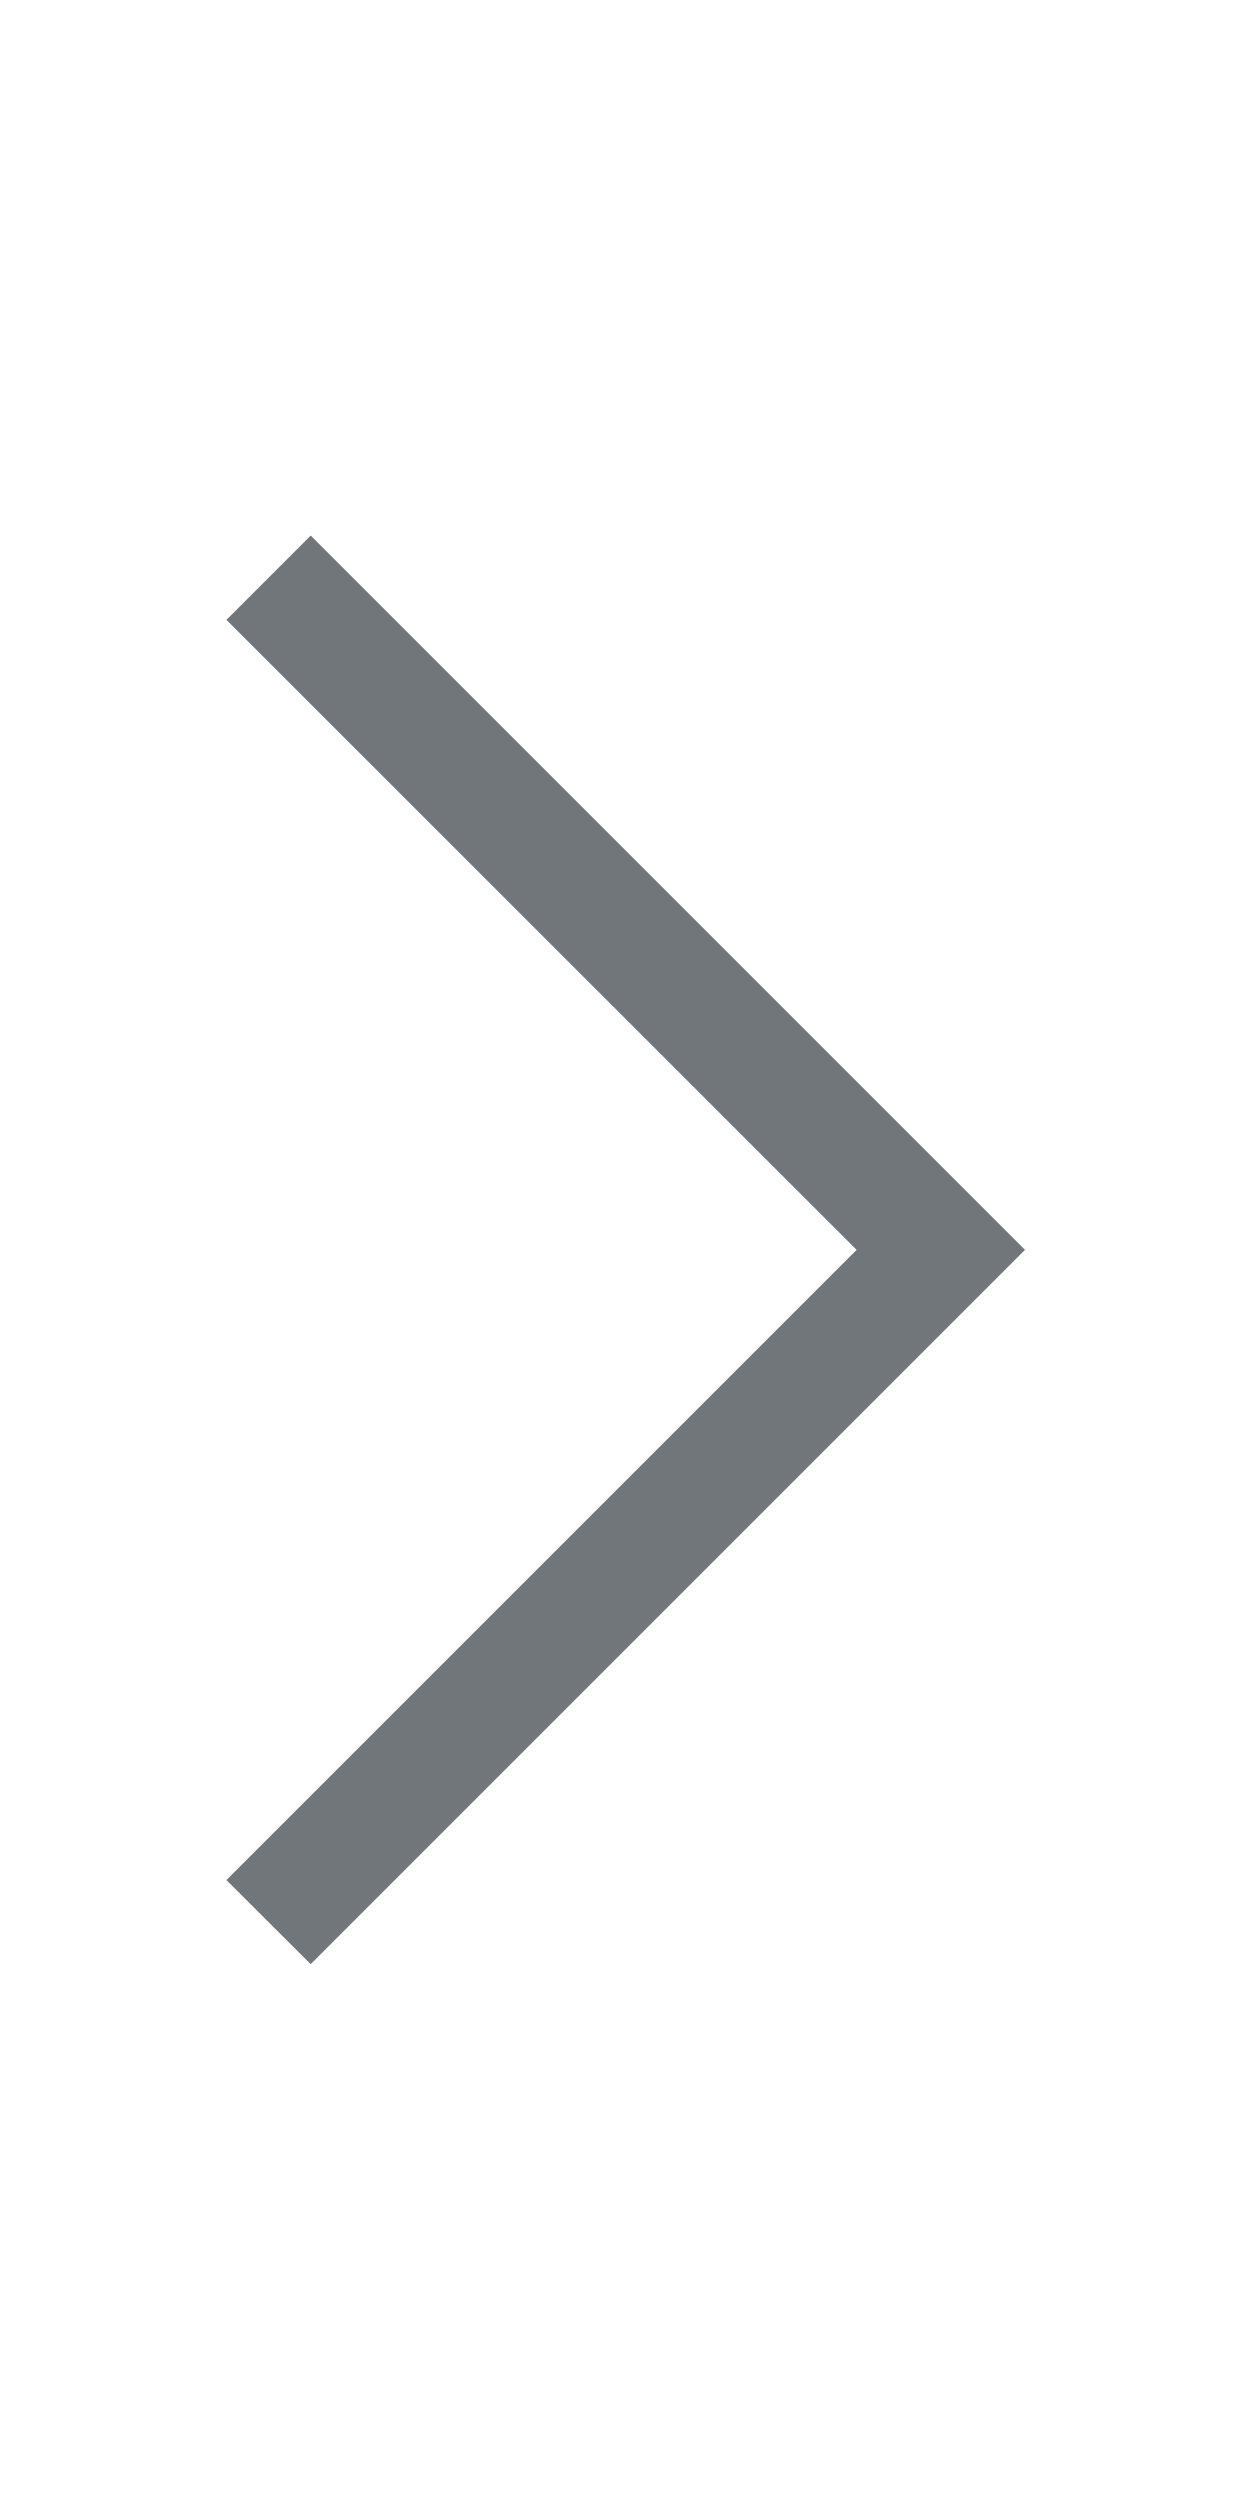
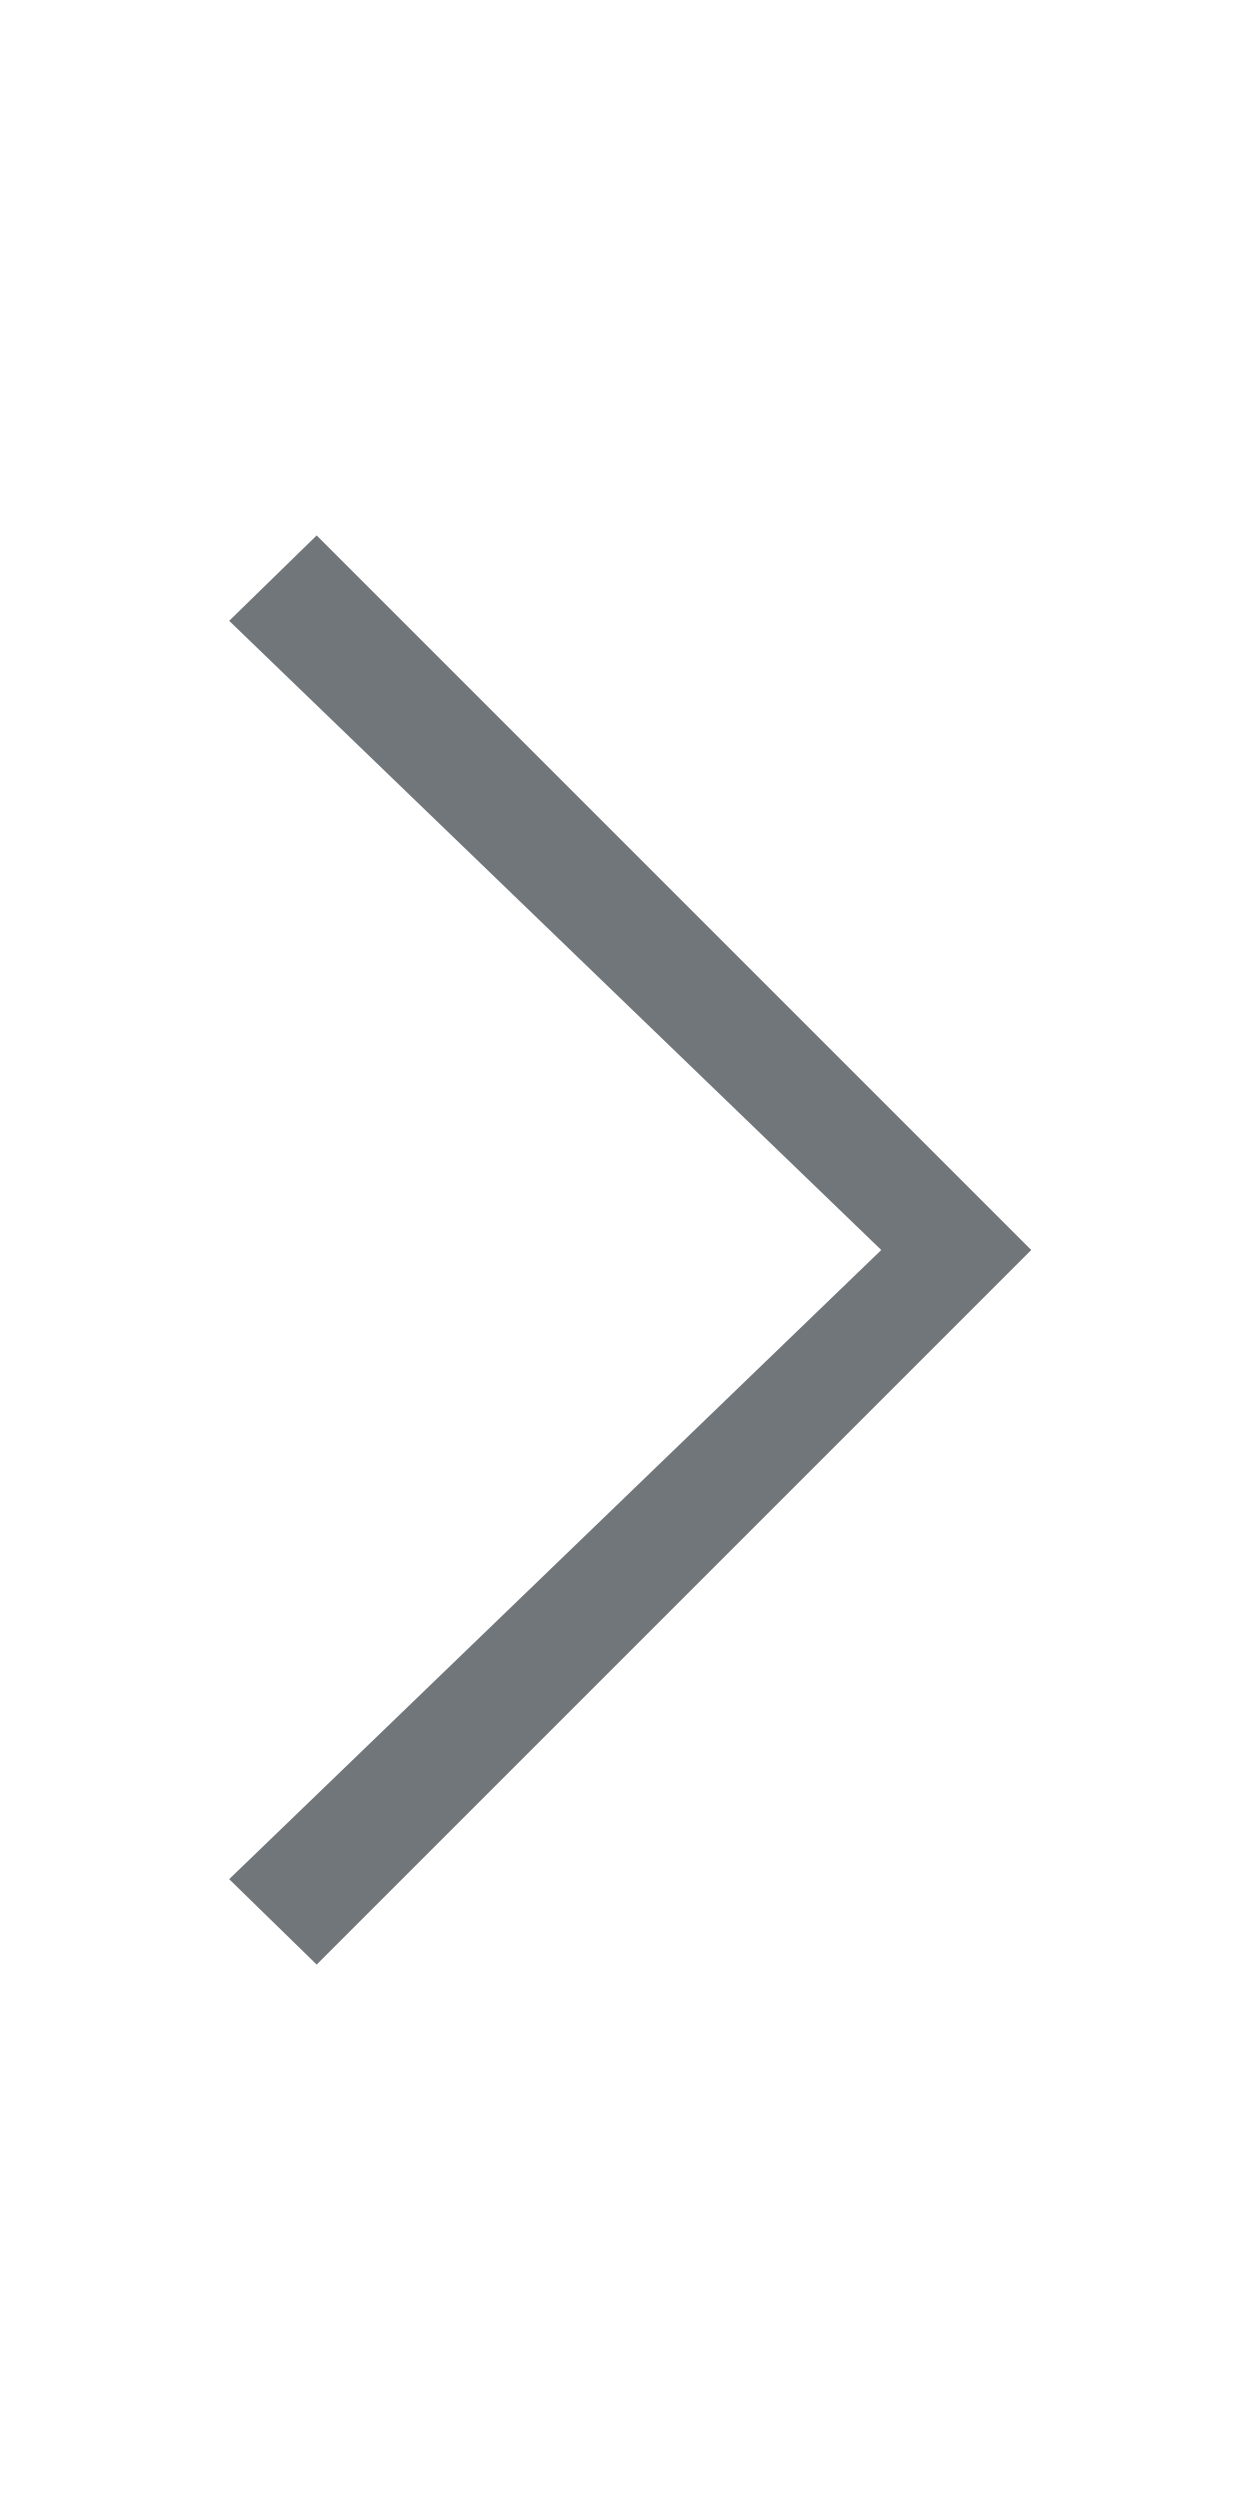
- <svg xmlns="http://www.w3.org/2000/svg" width="6" height="12" viewBox="0 0 1.587 3.175">
-   <path d="M-290.546 26.642h14v14h-14z" style="fill:none;fill-opacity:1;stroke:none;stroke-width:.037;stroke-linecap:square;stroke-linejoin:miter;stroke-miterlimit:4;stroke-dasharray:none;stroke-dashoffset:0;stroke-opacity:1" transform="translate(-63.51 9.217)scale(-.22679)" />
-   <path fill="currentColor" d="m33.642 285.782-4-4 .471-.472 3.529 3.529 3.528-3.529.472.472z" class="ColorScheme-Text" style="color:#71767b;fill:currentColor;stroke-width:.8;stop-color:#71767b" transform="rotate(-90 -27.147 36.364)scale(.22679)" />
+ <svg xmlns="http://www.w3.org/2000/svg" width="6" height="12" viewBox="0 0 6 12">
+   <path d="M4.95 6 1.52 9.43l-.42-.41L4.23 6 1.1 2.98l.42-.41Z" class="ColorScheme-Text" style="fill:currentColor;color:#71767b" />
</svg>
